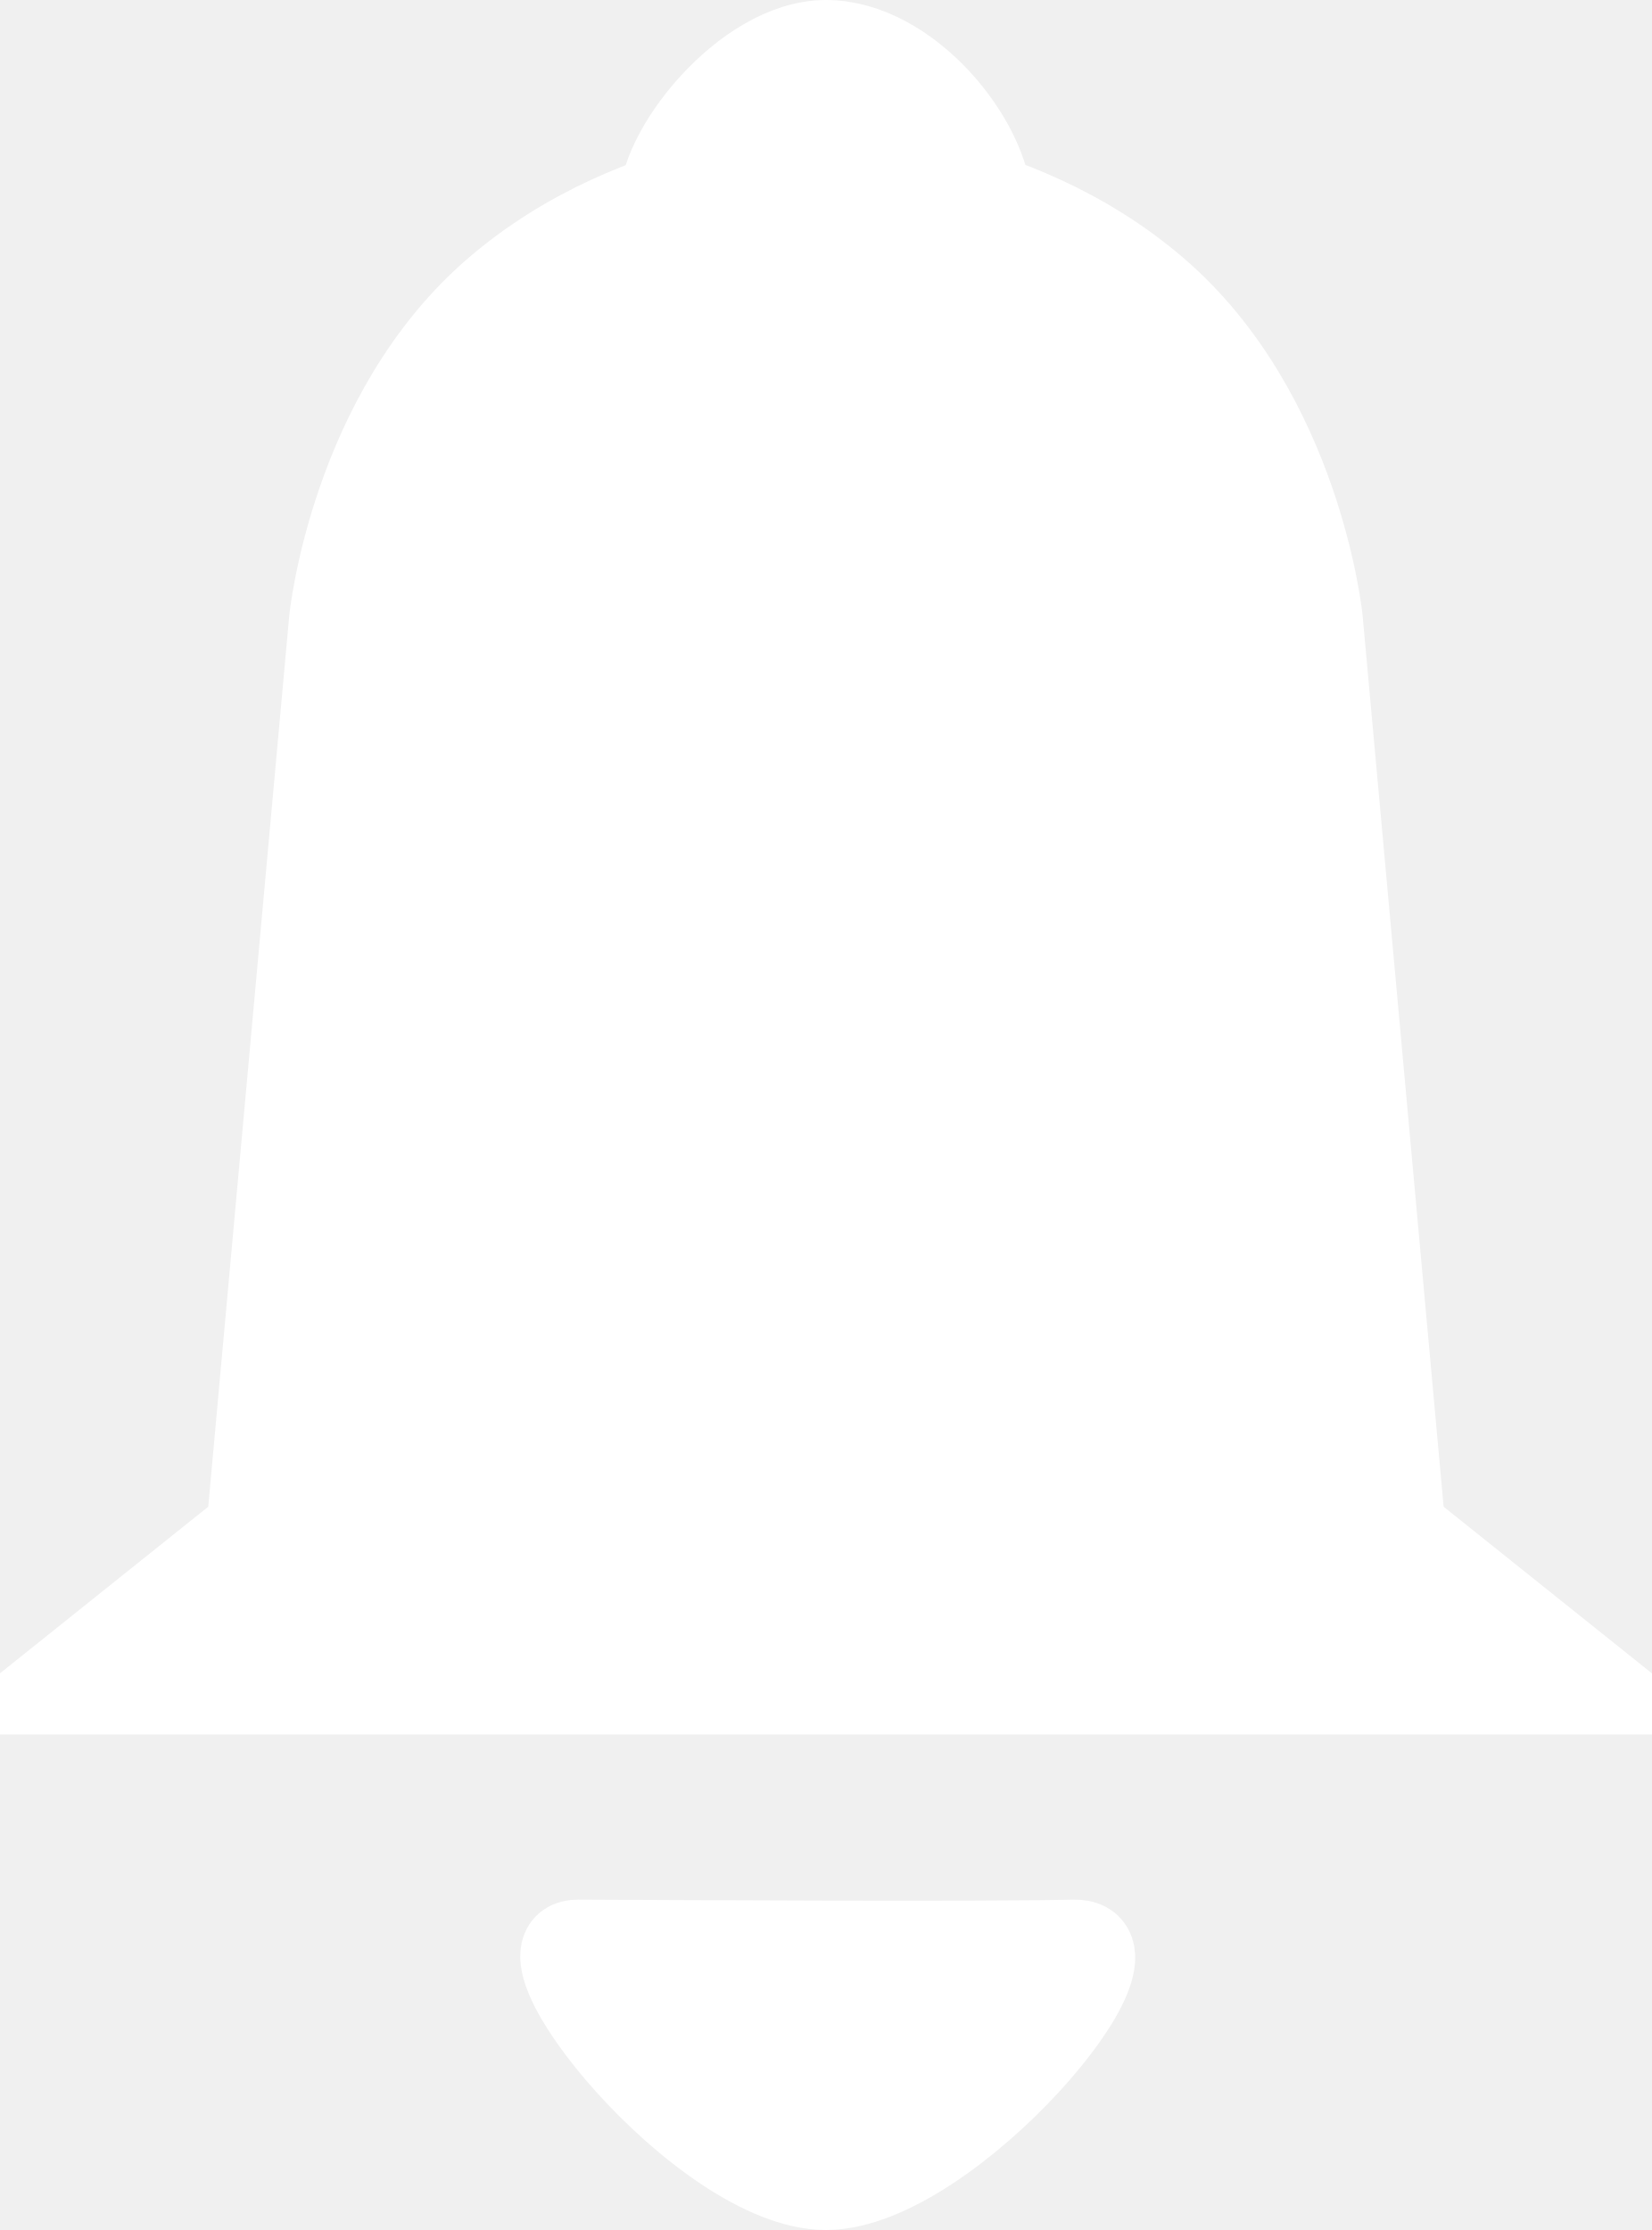
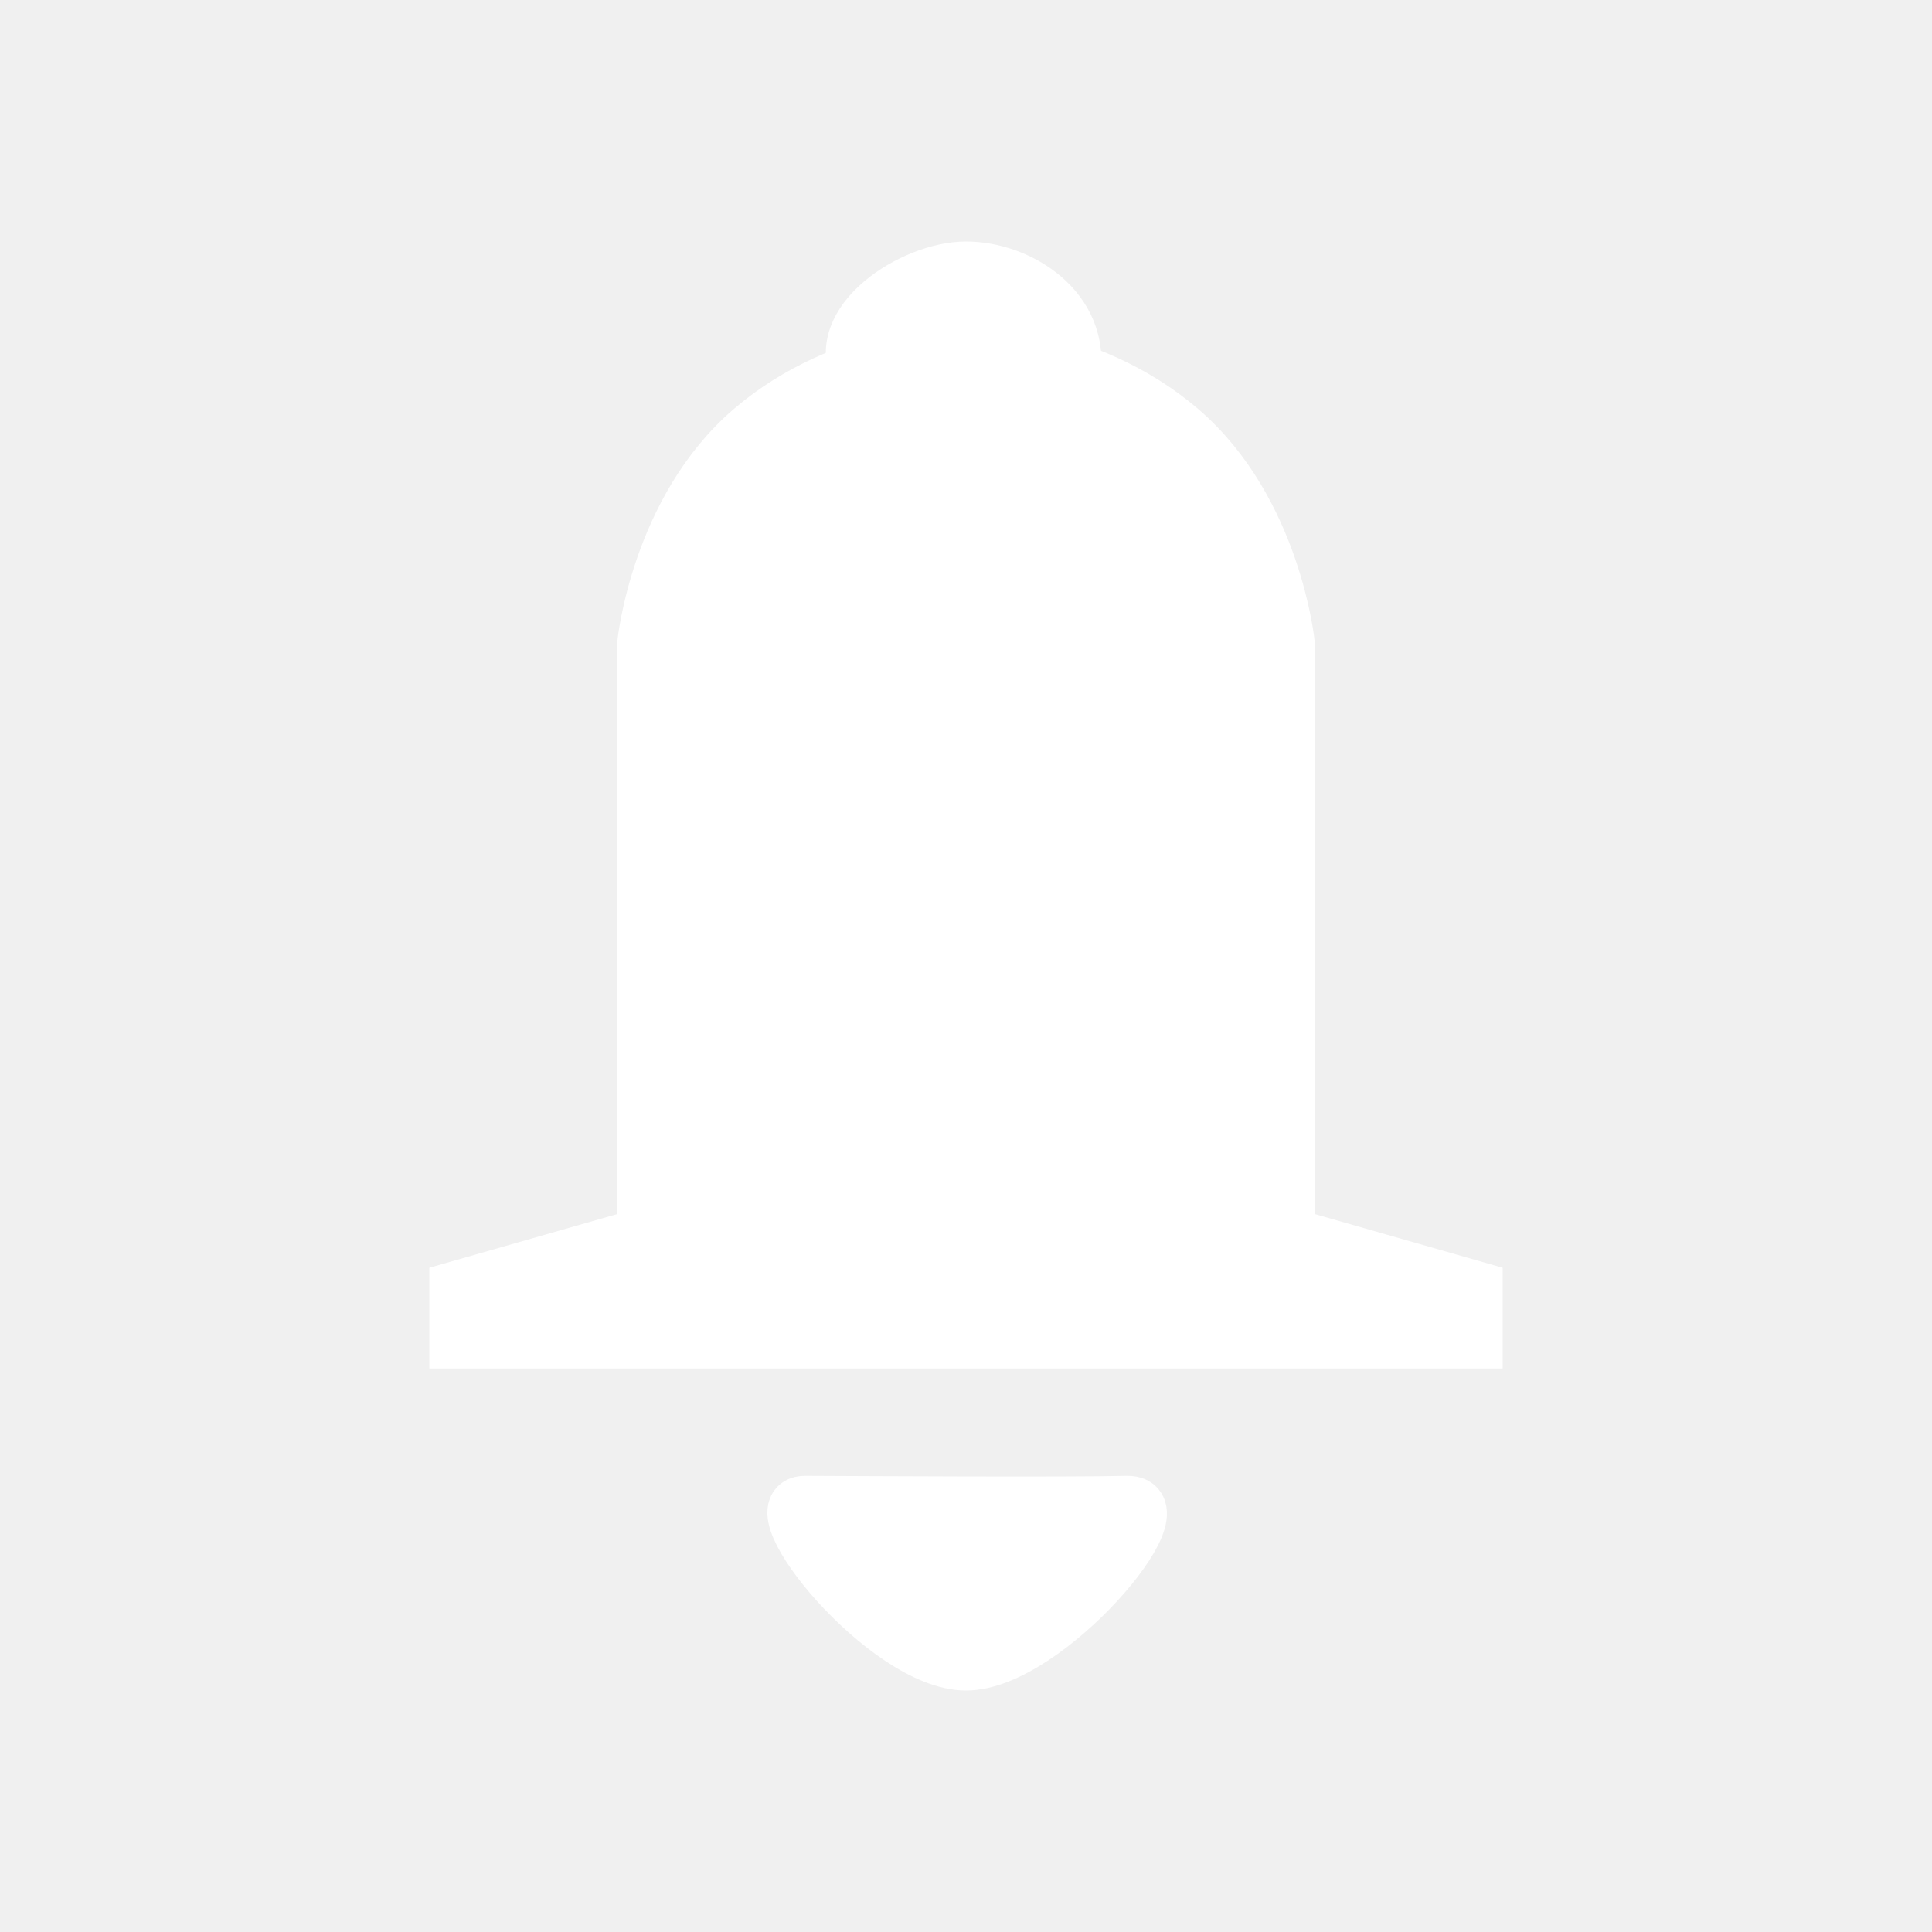
- <svg xmlns="http://www.w3.org/2000/svg" width="20px" height="27px" viewBox="0 0 20 27" version="1.1">
+ <svg xmlns="http://www.w3.org/2000/svg" width="36px" height="36px" viewBox="0 0 36 36" version="1.1">
  <defs>
    <filter id="filter_1">
      <feColorMatrix in="SourceGraphic" type="matrix" values="0 0 0 0 1 0 0 0 0 1 0 0 0 0 1 0 0 0 1 0" />
    </filter>
  </defs>
-   <g id="Group-11" transform="translate(0.5 0.5)">
-     <g id="Group-7" transform="translate(0 1.5)">
-       <g id="Group-6" filter="url(#filter_1)">
-         <path d="M9.5 0C9.5 0 7.25 3.44589e-08 5.5 1.5C3.75 3 3.5 5.5 3.5 5.5L2.5 16.5L0 18.5L0 18.5L19 18.5L19 18.5L16.5 16.5L15.5 5.5C15.5 5.5 15.25 3 13.5 1.5C11.75 3.44589e-08 9.5 0 9.5 0Z" id="New-shape" fill="#FFFFFF" fill-rule="evenodd" stroke="#FFFFFF" stroke-width="1" />
+   <g id="active-notifications">
+     <g id="Component-6" />
+     <g id="notifications-active-5" transform="translate(8.5 5)">
+       <g id="notifications-active">
+         <g id="Group-12">
+           <g id="Group-11">
+             <g id="Group-7" transform="translate(0 1.5)">
+               <g id="Group-6" filter="url(#filter_1)">
+                 <path d="M9.5 0C9.5 0 7.25 3.44589e-08 5.5 1.5C3.75 3 3.5 5.5 3.5 5.5L3.5 16.5L0 17.5L0 18.5L19 18.5L19 17.5L15.5 16.5L15.5 5.5C15.5 5.5 15.25 3 13.5 1.5C11.75 3.44589e-08 9.5 0 9.5 0Z" id="New-shape" fill="#FFFFFF" fill-rule="evenodd" stroke="#FFFFFF" stroke-width="1" />
+               </g>
+               <path d="M12.5 21.5C13.544 21.473 11 24.5 9.5 24.5C8 24.5 5.585 21.496 6.5 21.5C7.415 21.504 11.456 21.527 12.5 21.5Z" id="New-shape-3" fill="#FFFFFF" fill-rule="evenodd" stroke="#FFFFFF" stroke-width="1" />
+             </g>
+             <path d="M7.501 2C6.956 1.01 8.501 0 9.501 0C10.501 0 11.706 0.769 11.501 2C11.501 2 11.555 1.363 11.501 2C11.448 2.637 8.046 2.99 7.501 2Z" id="New-shape-2" fill="#FFFFFF" fill-rule="evenodd" stroke="#FFFFFF" stroke-width="1" />
+           </g>
+         </g>
      </g>
-       <path d="M12.5 21.5C13.544 21.473 11 24.5 9.5 24.5C8 24.5 5.585 21.496 6.5 21.5C7.415 21.504 11.456 21.527 12.5 21.5Z" id="New-shape-3" fill="#FFFFFF" fill-rule="evenodd" stroke="#FFFFFF" stroke-width="1" />
    </g>
-     <path d="M7.501 2C7.437 1.375 8.501 0 9.501 0C10.501 0 11.476 1.197 11.501 2" id="New-shape-2" fill="#FFFFFF" fill-rule="evenodd" stroke="#FFFFFF" stroke-width="1" />
  </g>
</svg>
